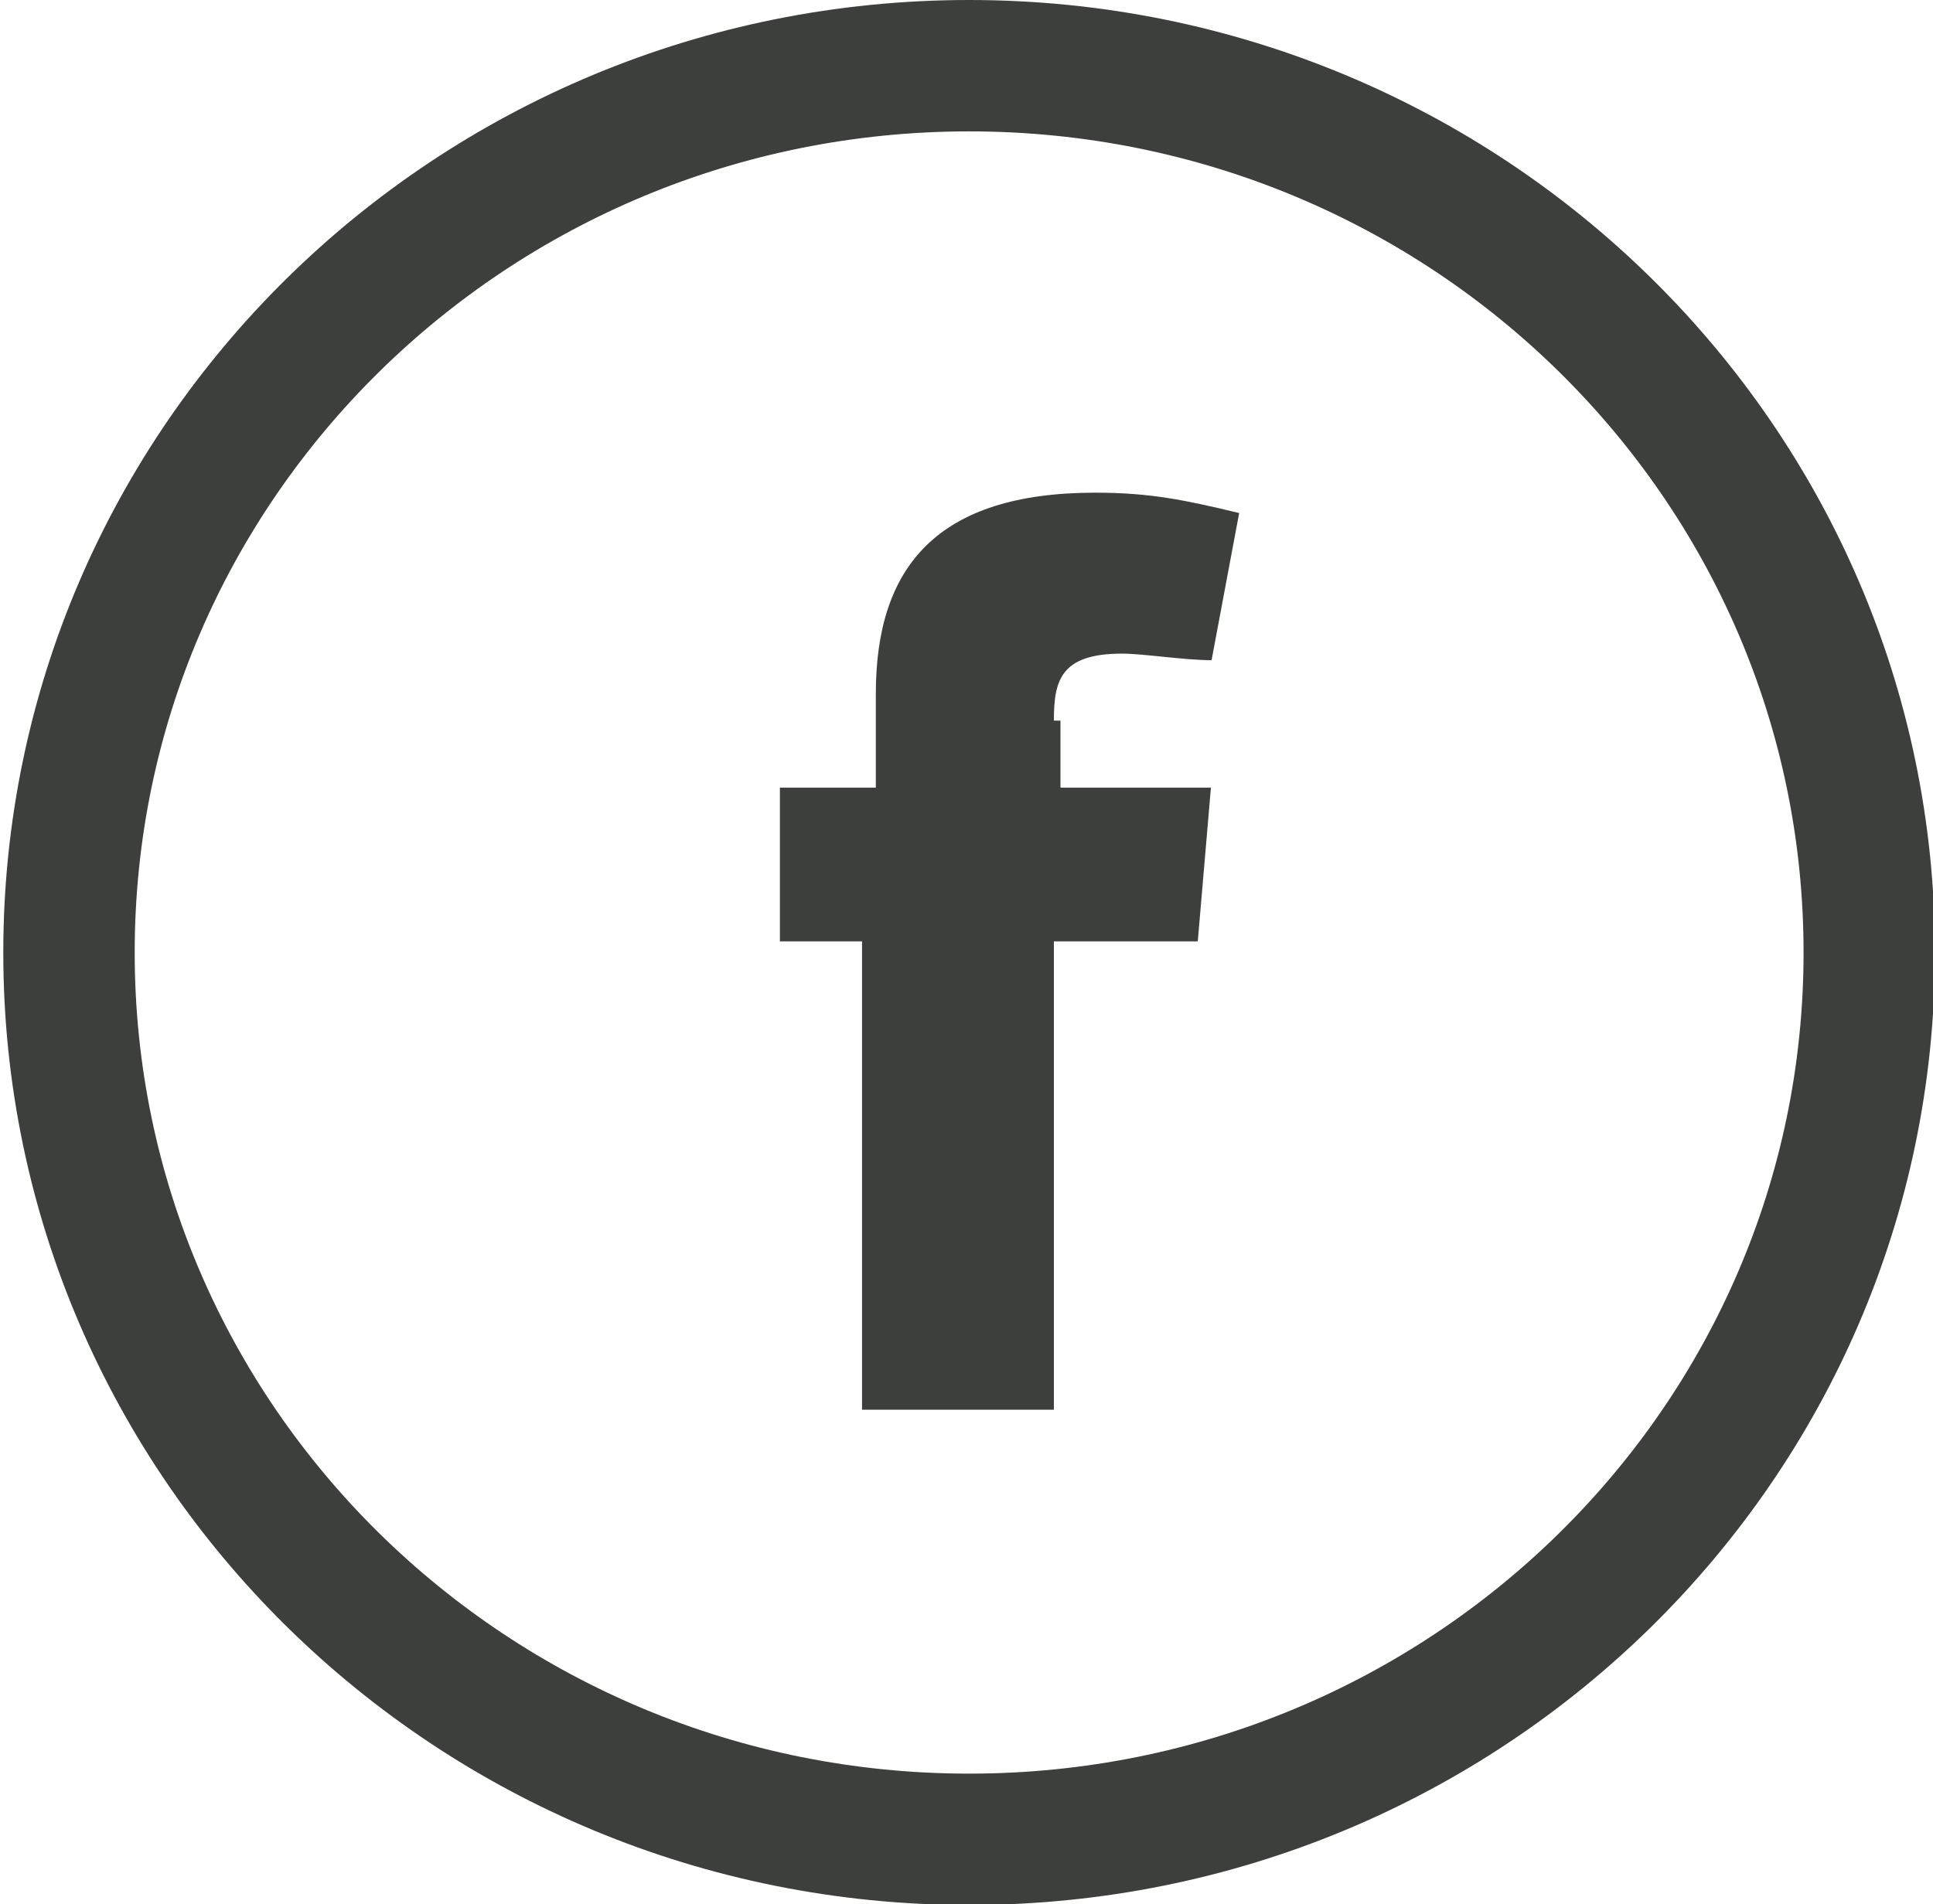
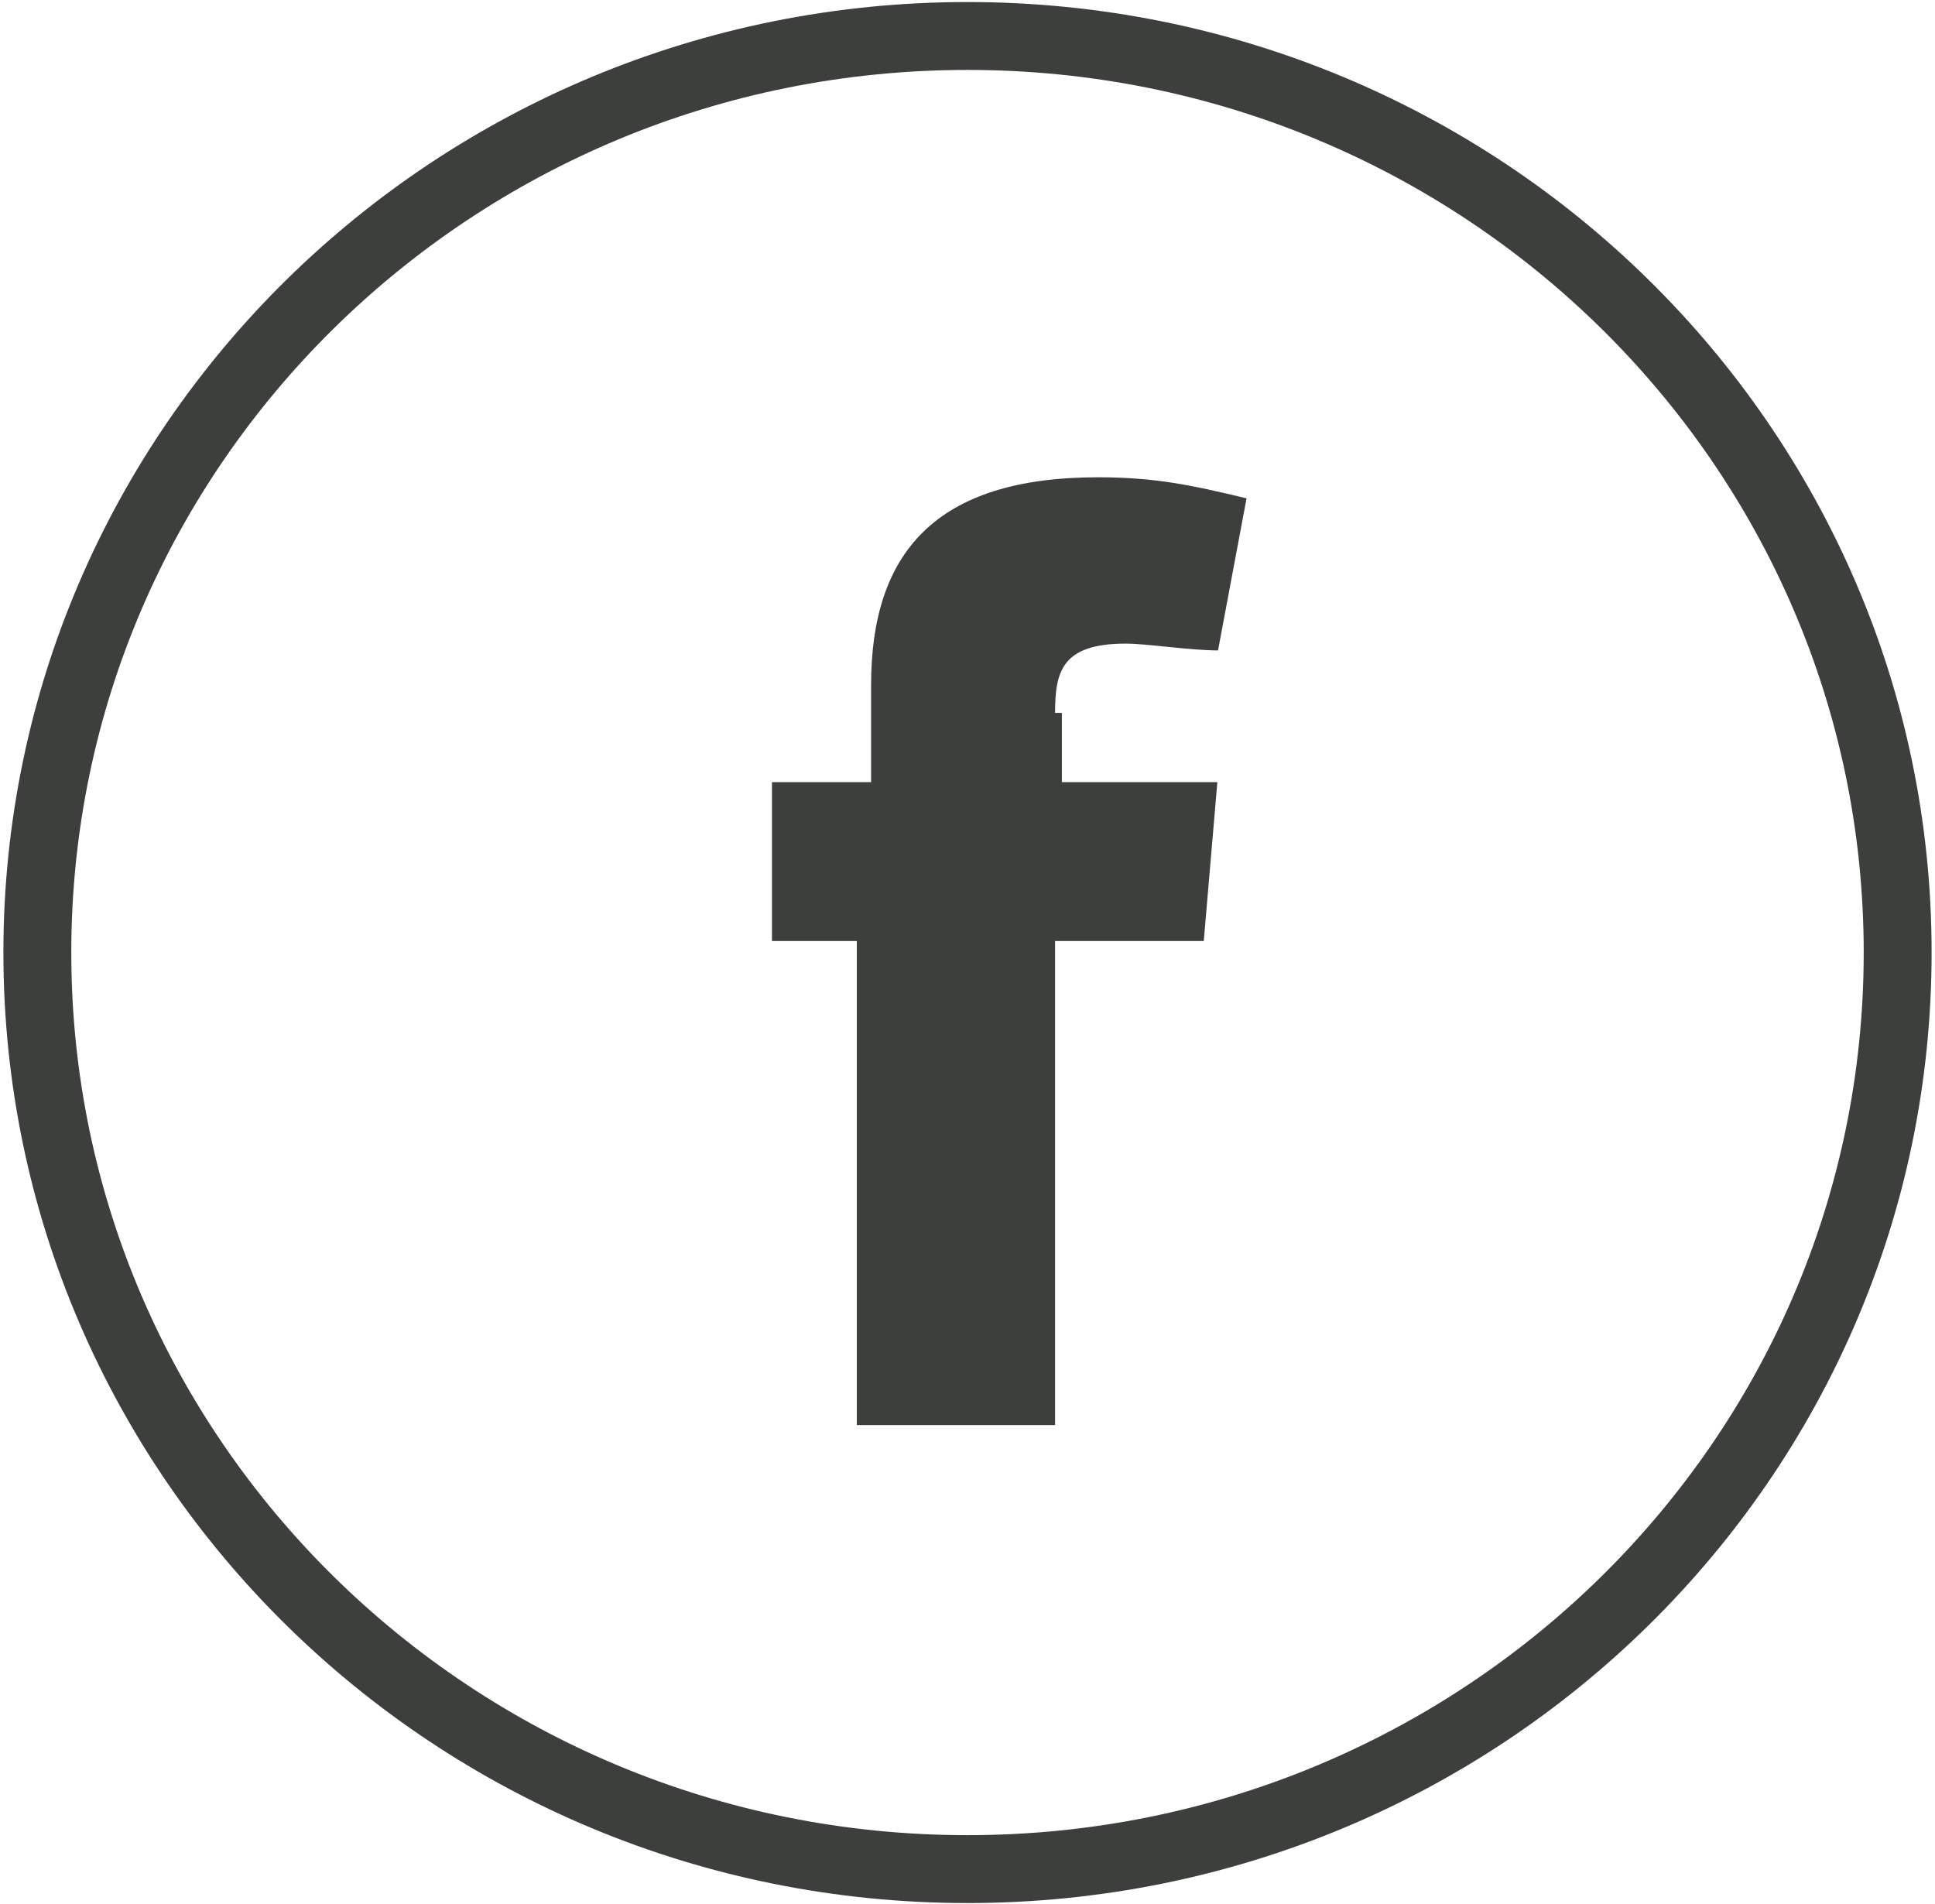
- <svg xmlns="http://www.w3.org/2000/svg" version="1.1" id="Слой_1" x="0px" y="0px" viewBox="0 0 29.42 28.98" style="enable-background:new 0 0 29.42 28.98;" xml:space="preserve">
+ <svg xmlns="http://www.w3.org/2000/svg" version="1.1" id="Слой_1" x="0px" y="0px" viewBox="0 0 28.5 28.04" style="enable-background:new 0 0 28.5 28.04;" xml:space="preserve">
  <style type="text/css">
	.st0{enable-background:new    ;}
- 	.st1{fill:none;stroke:#3D3F3C;stroke-width:2;stroke-miterlimit:100;}
+ 	.st1{fill:none;stroke:#3D3F3C;stroke-miterlimit:100;}
	.st2{fill:#3D3F3C;}
</style>
  <g id="Ellipse_2_copy_1_" class="st0">
    <g id="Ellipse_2_copy">
      <g>
-         <ellipse class="st1" cx="14.75" cy="14.5" rx="13.7" ry="13.5" />
+         <ellipse class="st1" cx="14.25" cy="14.03" rx="13.7" ry="13.5" />
      </g>
    </g>
  </g>
  <g id="f_xA0_Изображение_1_">
    <g id="f">
      <g>
-         <path class="st2" d="M16.04,10.97c0-0.61,0.1-1.02,1.04-1.02c0.32,0,0.94,0.1,1.36,0.1l0.42-2.24c-0.83-0.2-1.36-0.31-2.19-0.31     c-2.4,0-3.34,1.12-3.34,3.06v1.43h-1.46v2.34h1.25v7.13h2.92v-7.13h2.19l0.2-2.34h-2.29v-1.02     C16.14,10.97,16.04,10.97,16.04,10.97z" />
+         <path class="st2" d="M15.54,10.5c0-0.61,0.1-1.02,1.04-1.02c0.32,0,0.94,0.1,1.36,0.1l0.42-2.24c-0.83-0.2-1.36-0.31-2.19-0.31     c-2.4,0-3.34,1.12-3.34,3.06v1.43h-1.46v2.34h1.25v7.13h2.92v-7.13h2.19l0.2-2.34h-2.29V10.5C15.64,10.5,15.54,10.5,15.54,10.5z" />
      </g>
    </g>
  </g>
</svg>
